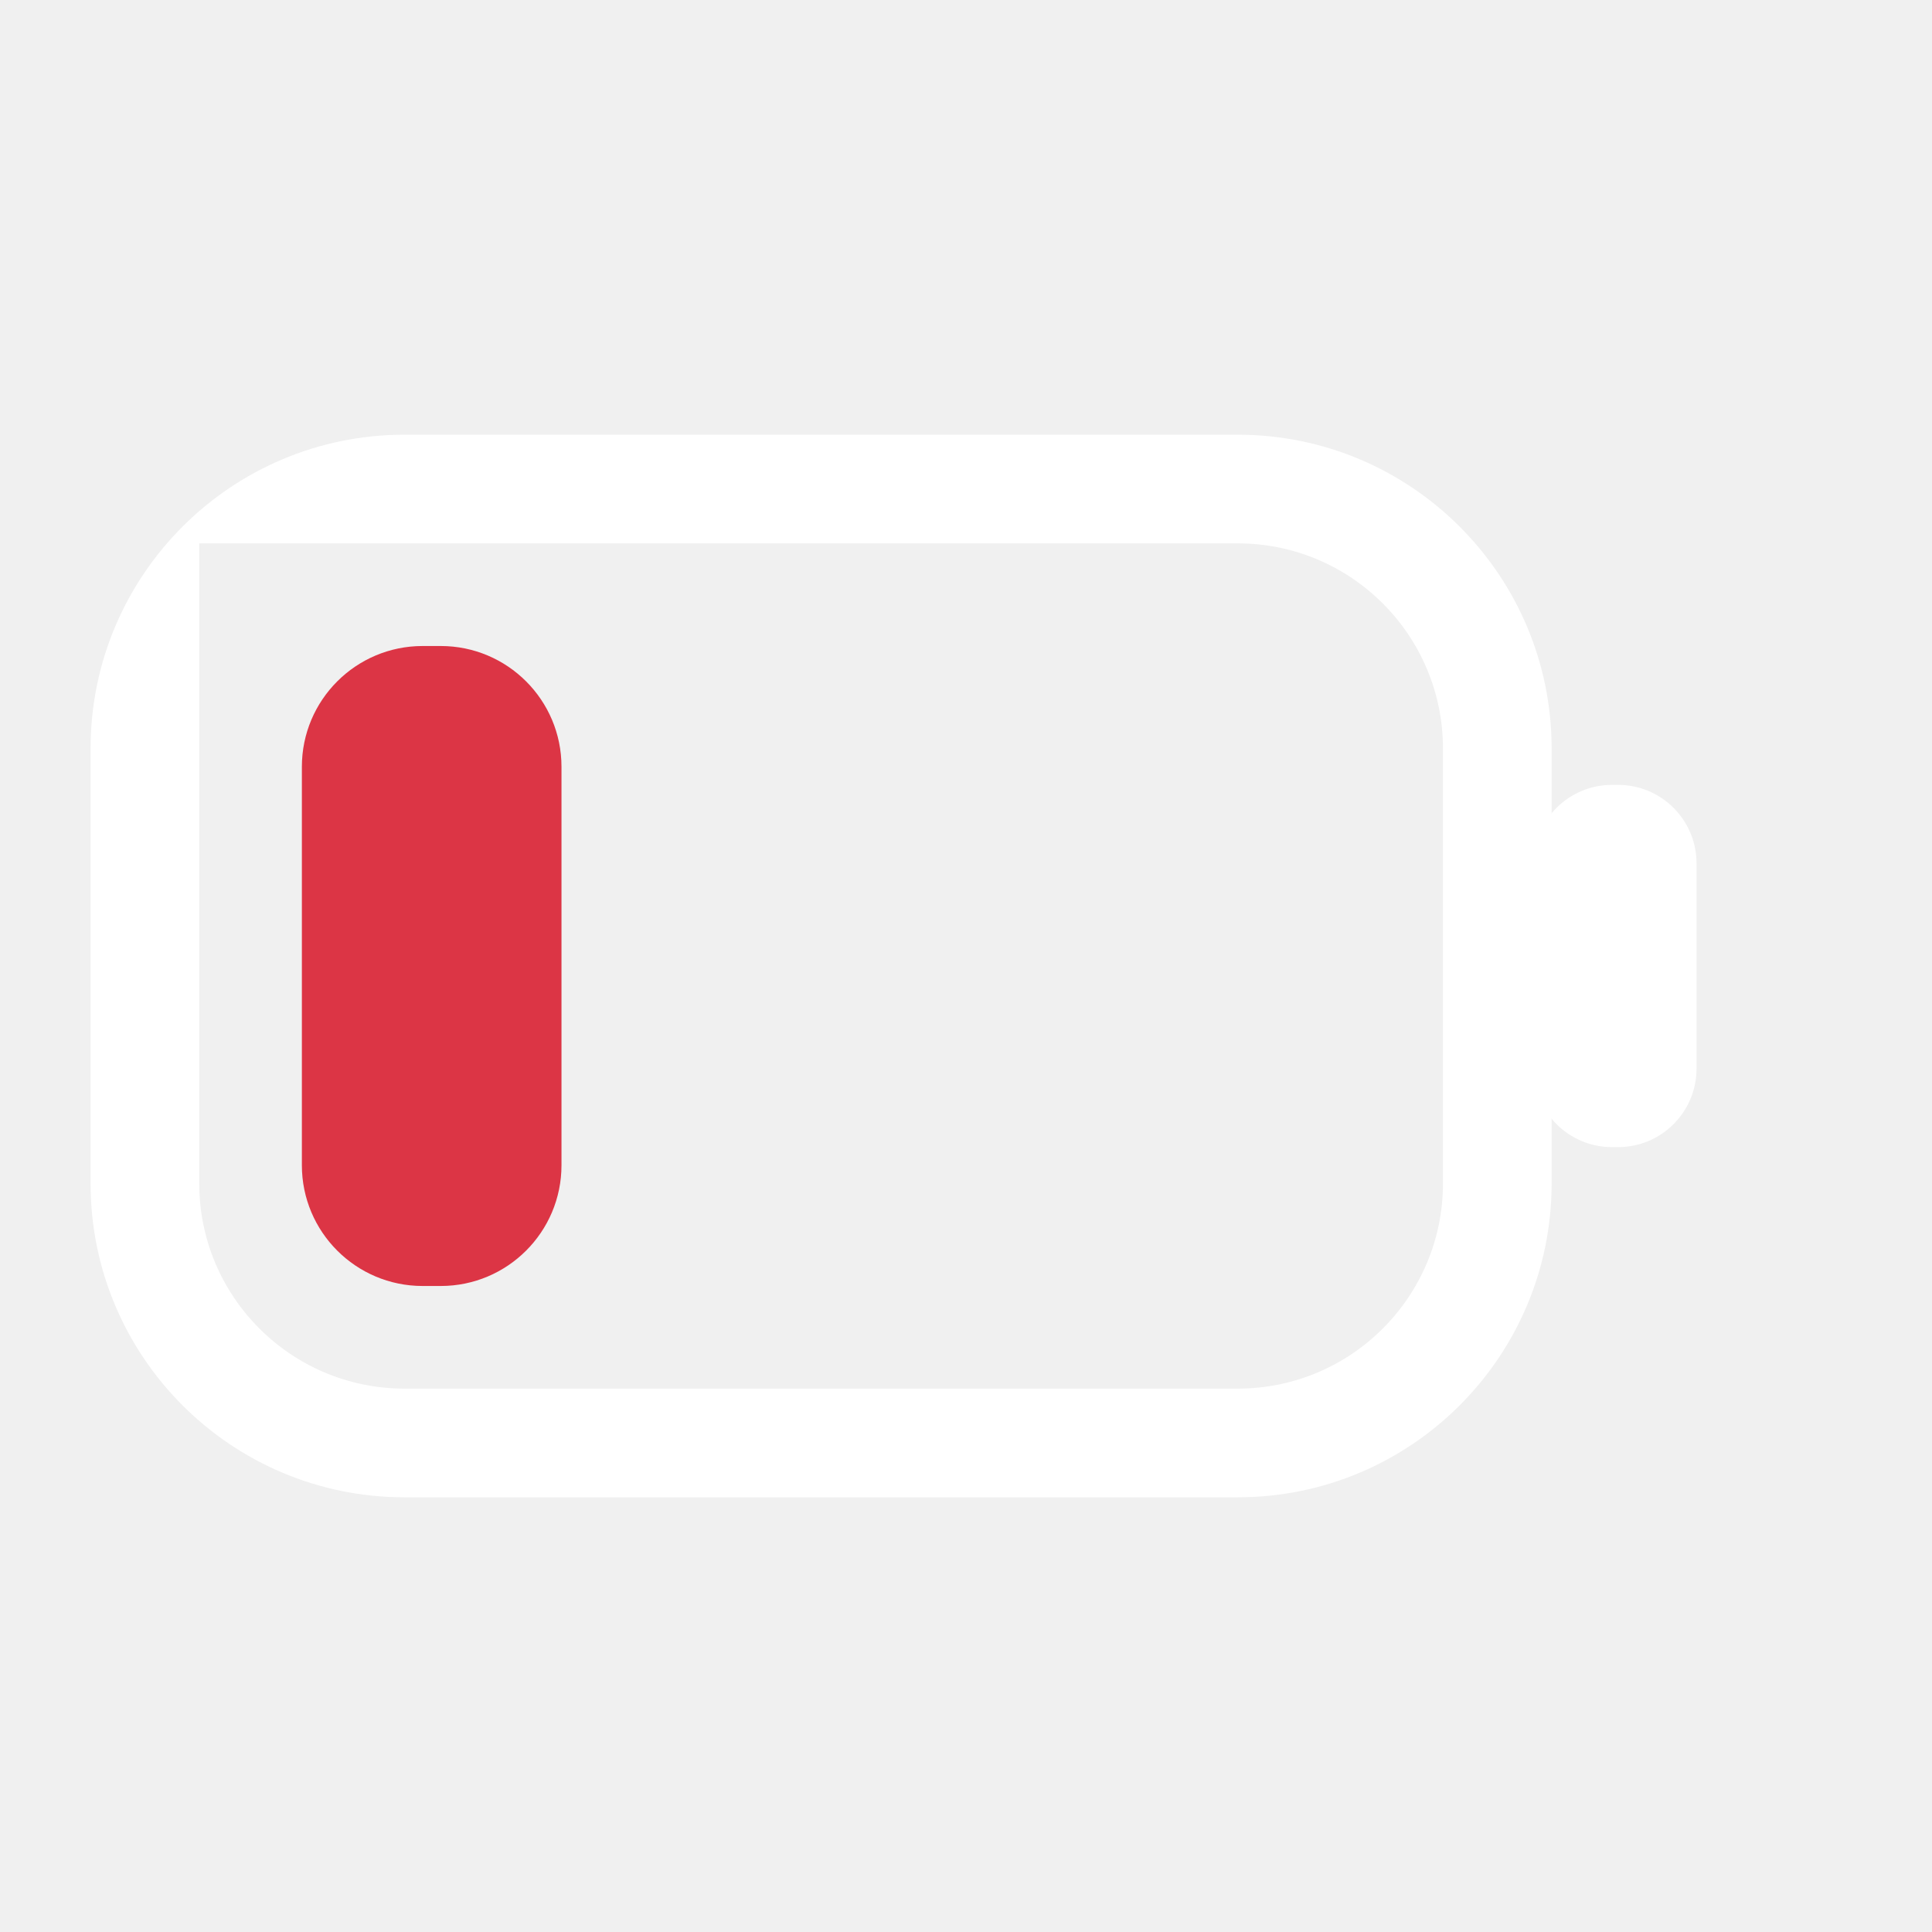
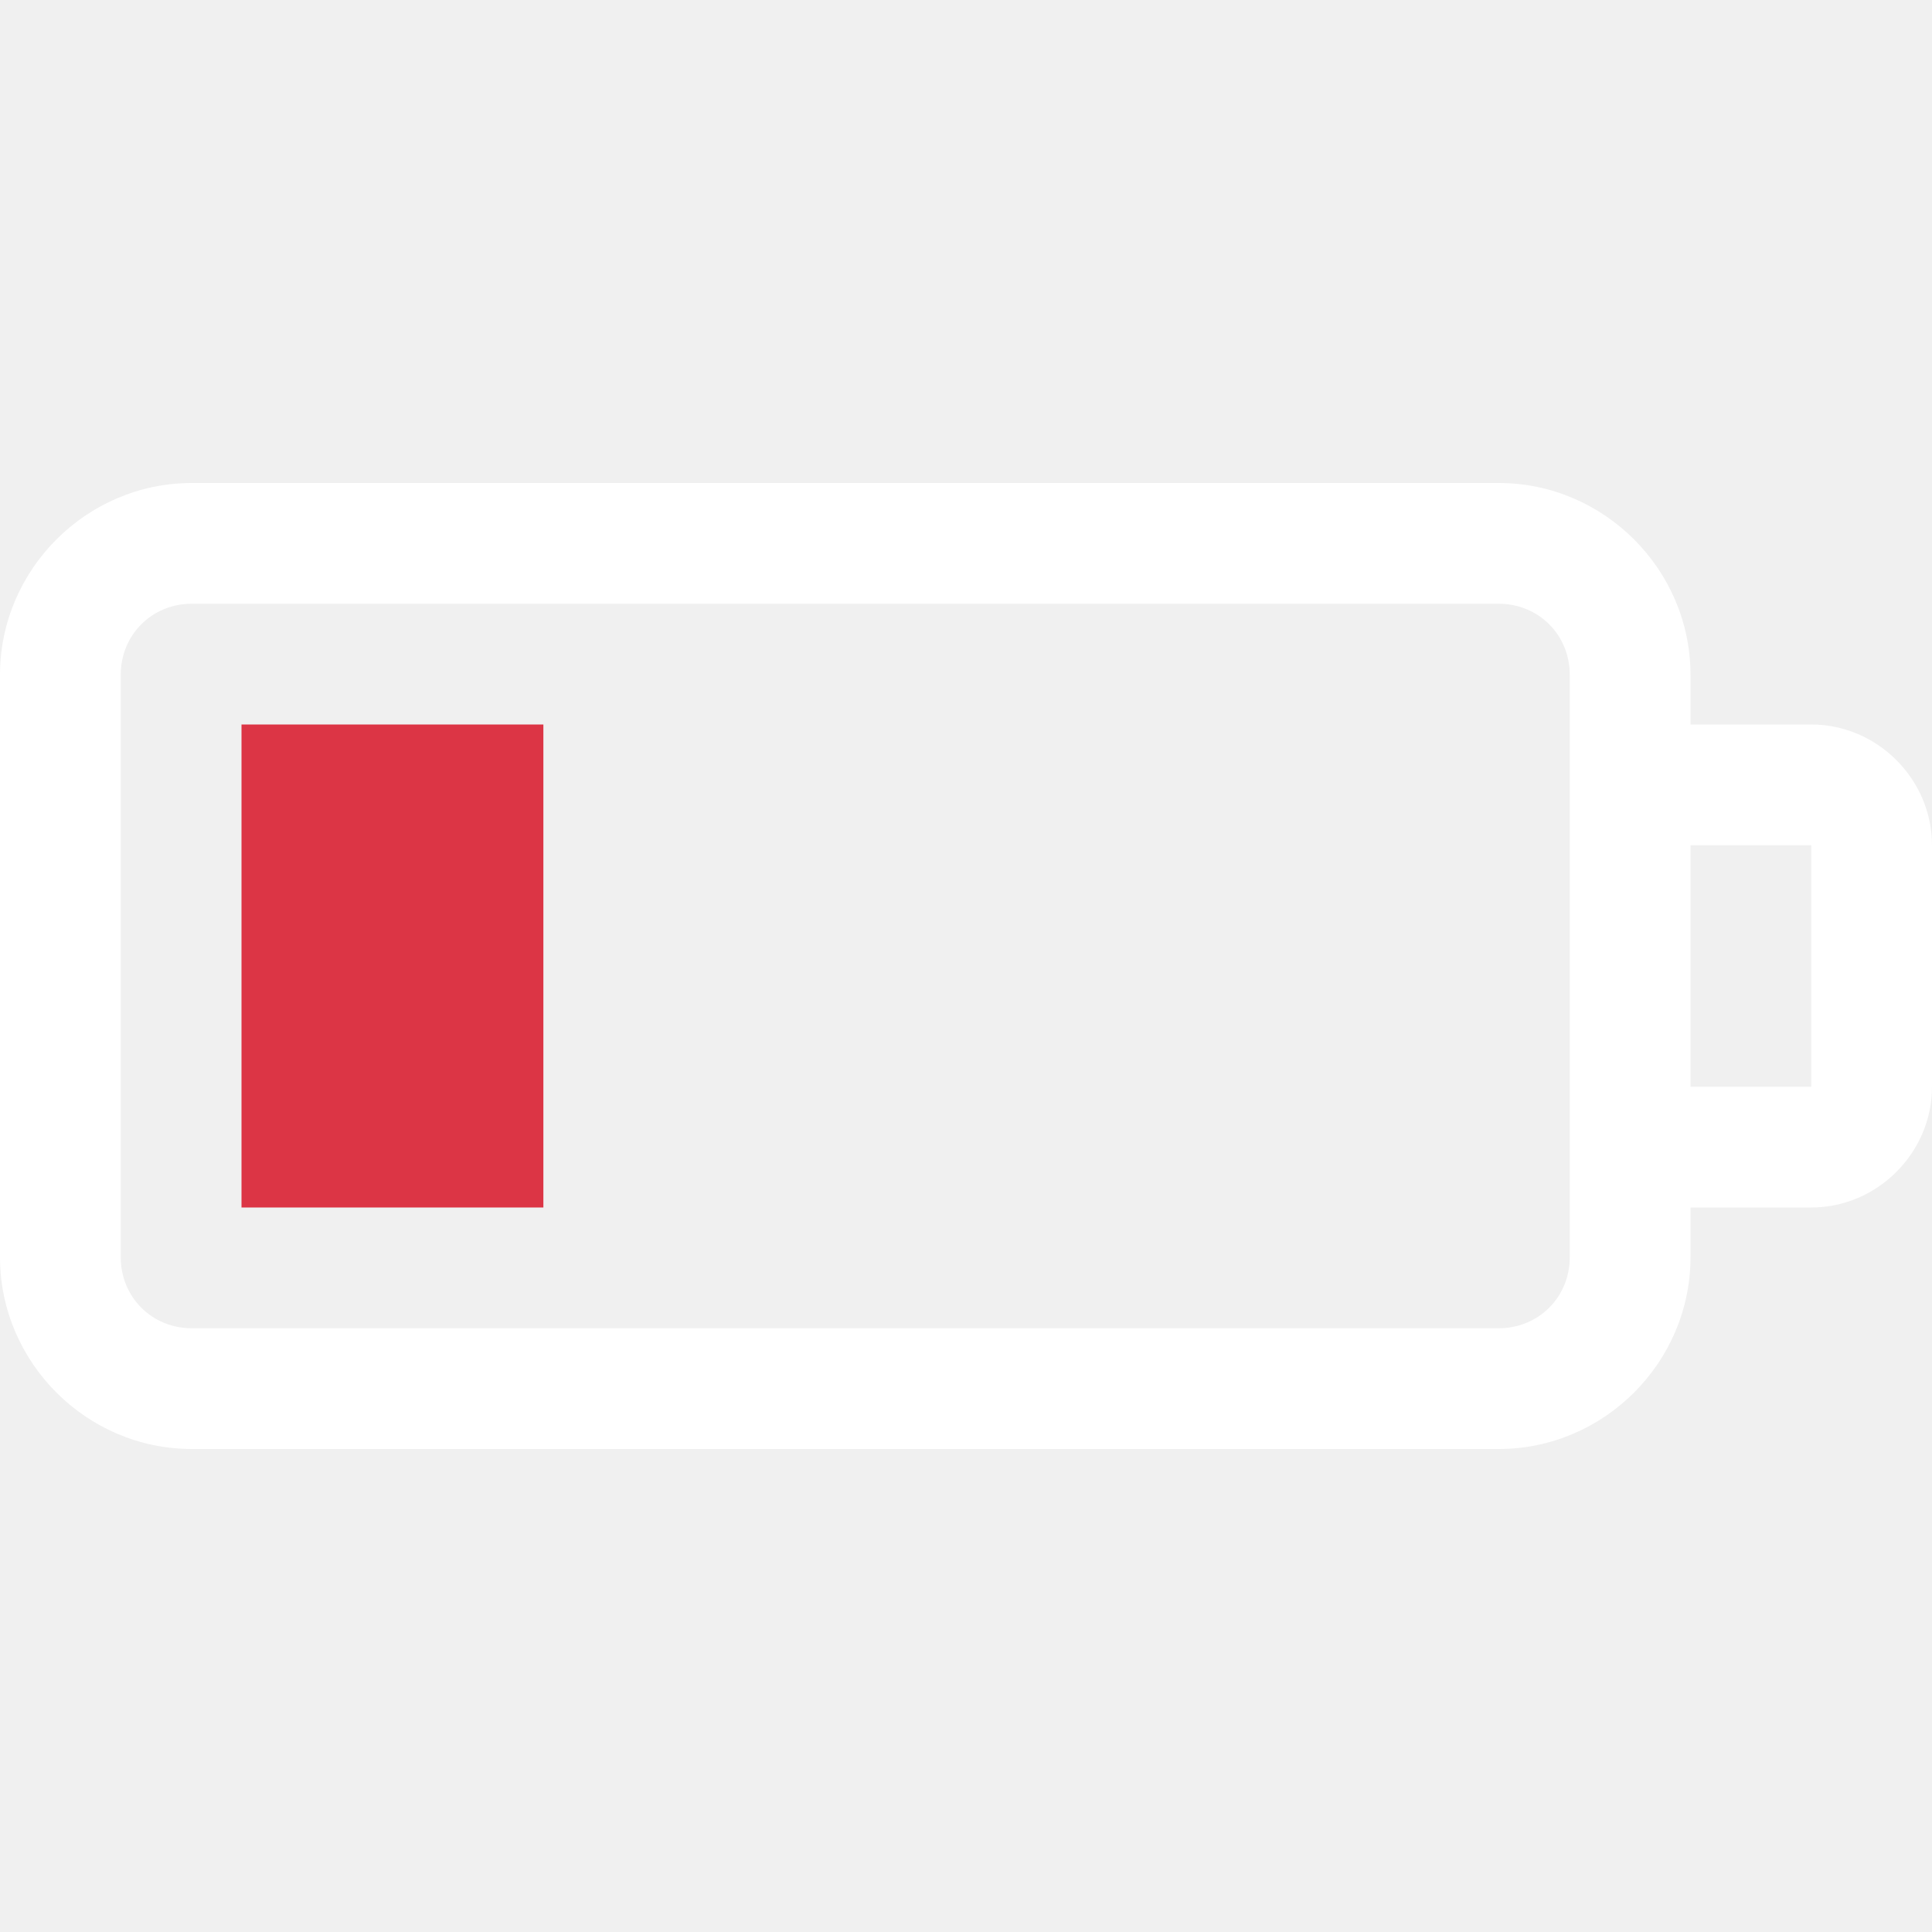
<svg xmlns="http://www.w3.org/2000/svg" viewBox="0 0 16 16" version="1.1">
-   <path d="M 3.35,3.6 L 10.25,3.6 A 2.6,2.6 0 0 1 12.85,6.2 L 12.85,9.8 A 2.6,2.6 0 0 1 10.25,12.4 L 3.35,12.4 A 2.6,2.6 0 0 1 0.75,9.8 L 0.75,6.2 A 2.6,2.6 0 0 1 3.35,3.6 Z M 3.35,4.5 L 1.65,4.5 L 1.65,6.2 L 1.65,9.8 A 1.7,1.7 0 0 0 3.35,11.5 L 10.25,11.5 A 1.7,1.7 0 0 0 11.95,9.8 L 11.95,6.2 A 1.7,1.7 0 0 0 10.25,4.5 L 3.35,4.5 Z" fill="#ffffff" fill-rule="evenodd" />
-   <path d="M 13.35,6.5 L 13.4,6.5 A 0.65,0.65 0 0 1 14.05,7.15 L 14.05,8.85 A 0.65,0.65 0 0 1 13.4,9.5 L 13.35,9.5 A 0.65,0.65 0 0 1 12.7,8.85 L 12.7,7.15 A 0.65,0.65 0 0 1 13.35,6.5 Z" fill="#ffffff" />
-   <path d="M 3.5,5.35 L 3.65,5.35 A 1.0,1.0 0 0 1 4.65,6.35 L 4.65,9.65 A 1.0,1.0 0 0 1 3.65,10.65 L 3.5,10.65 A 1.0,1.0 0 0 1 2.5,9.65 L 2.5,6.35 A 1.0,1.0 0 0 1 3.5,5.35 Z" fill="#dc3545" />
+   <path d="M 1.588 4 C 0.717 4 1.4802974e-16 4.717 0 5.588 L 0 10.412 C 0 11.283 0.717 12 1.588 12 L 12.412 12 C 13.283 12 14 11.283 14 10.412 L 14 10 L 15 10 C 15.547 10 16 9.547 16 9 L 16 7 C 16 6.453 15.547 6 15 6 L 14 6 L 14 5.588 C 14 4.717 13.283 4 12.412 4 L 1.588 4 z M 1.588 5 L 12.412 5 C 12.742 5 13 5.258 13 5.588 L 13 10.412 C 13 10.742 12.742 11 12.412 11 L 1.588 11 C 1.258 11 1 10.742 1 10.412 L 1 5.588 C 1 5.258 1.258 5 1.588 5 z M 14 7 L 15 7 L 15 9 L 14 9 L 14 7 z" fill="#ffffff" fill-rule="evenodd" />
+   <path d="M 2 6 L 4.5 6 L 4.5 10 L 2 10 Z" fill="#dc3545" />
</svg>
